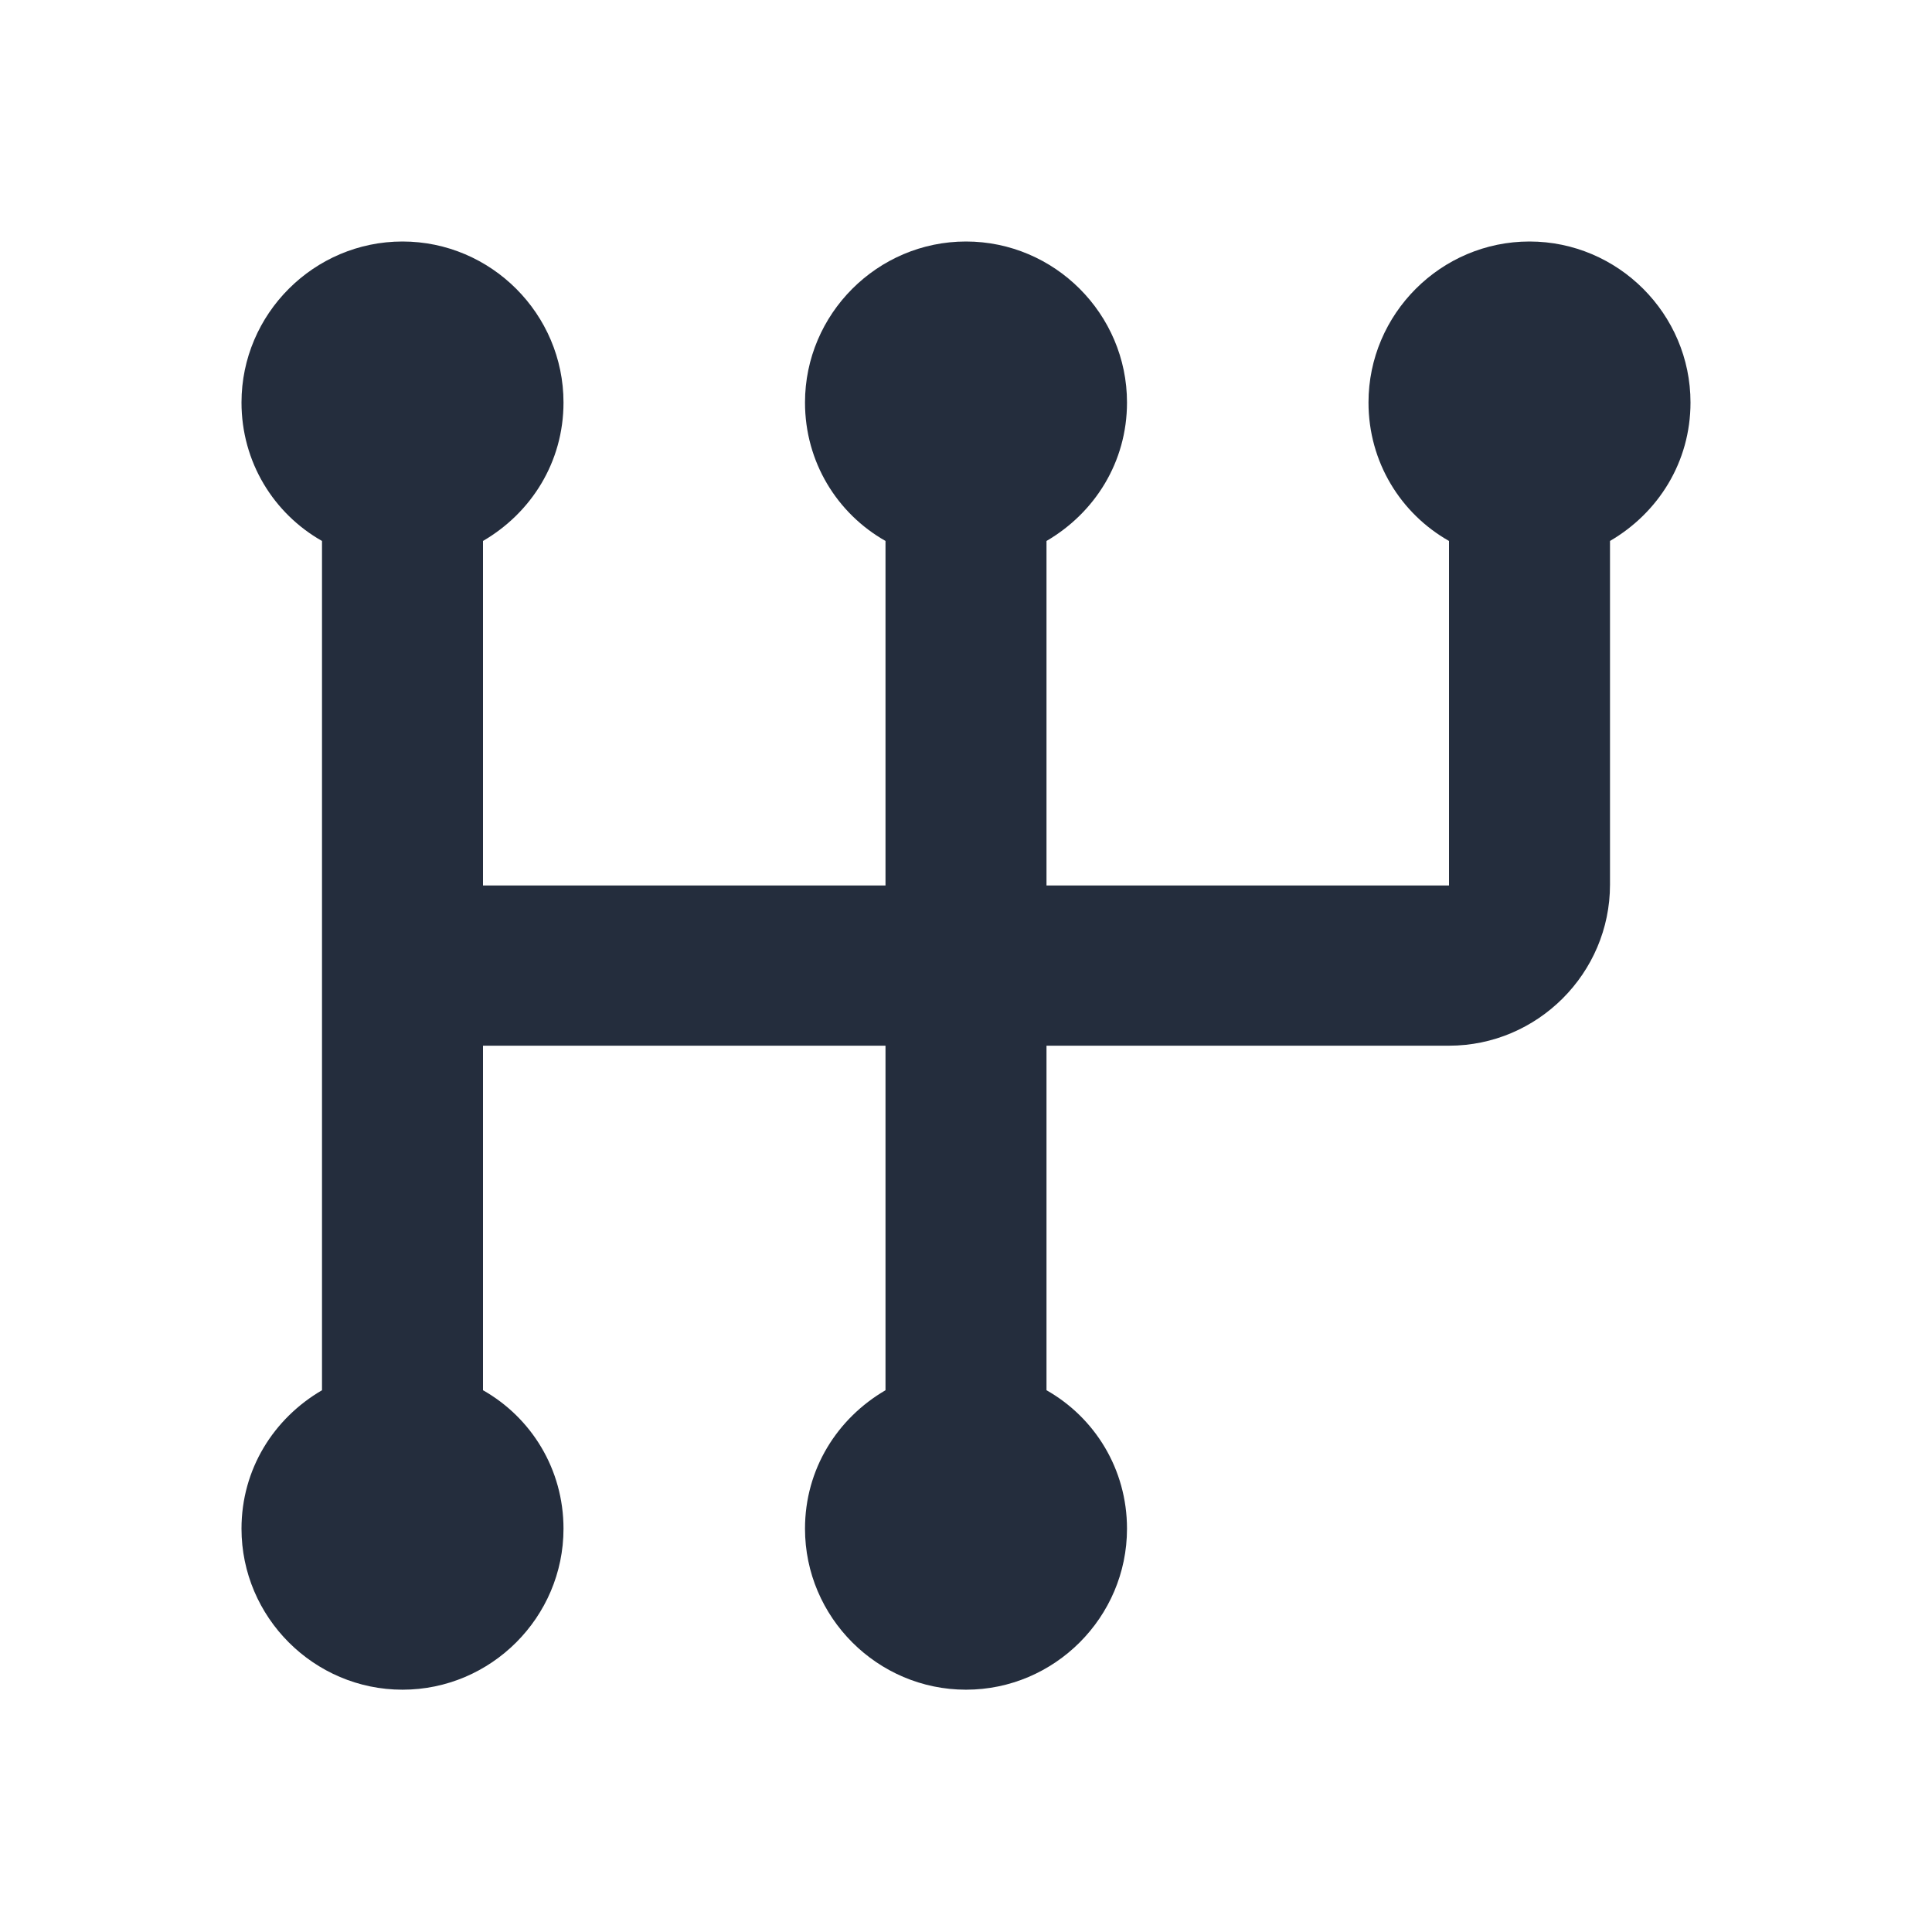
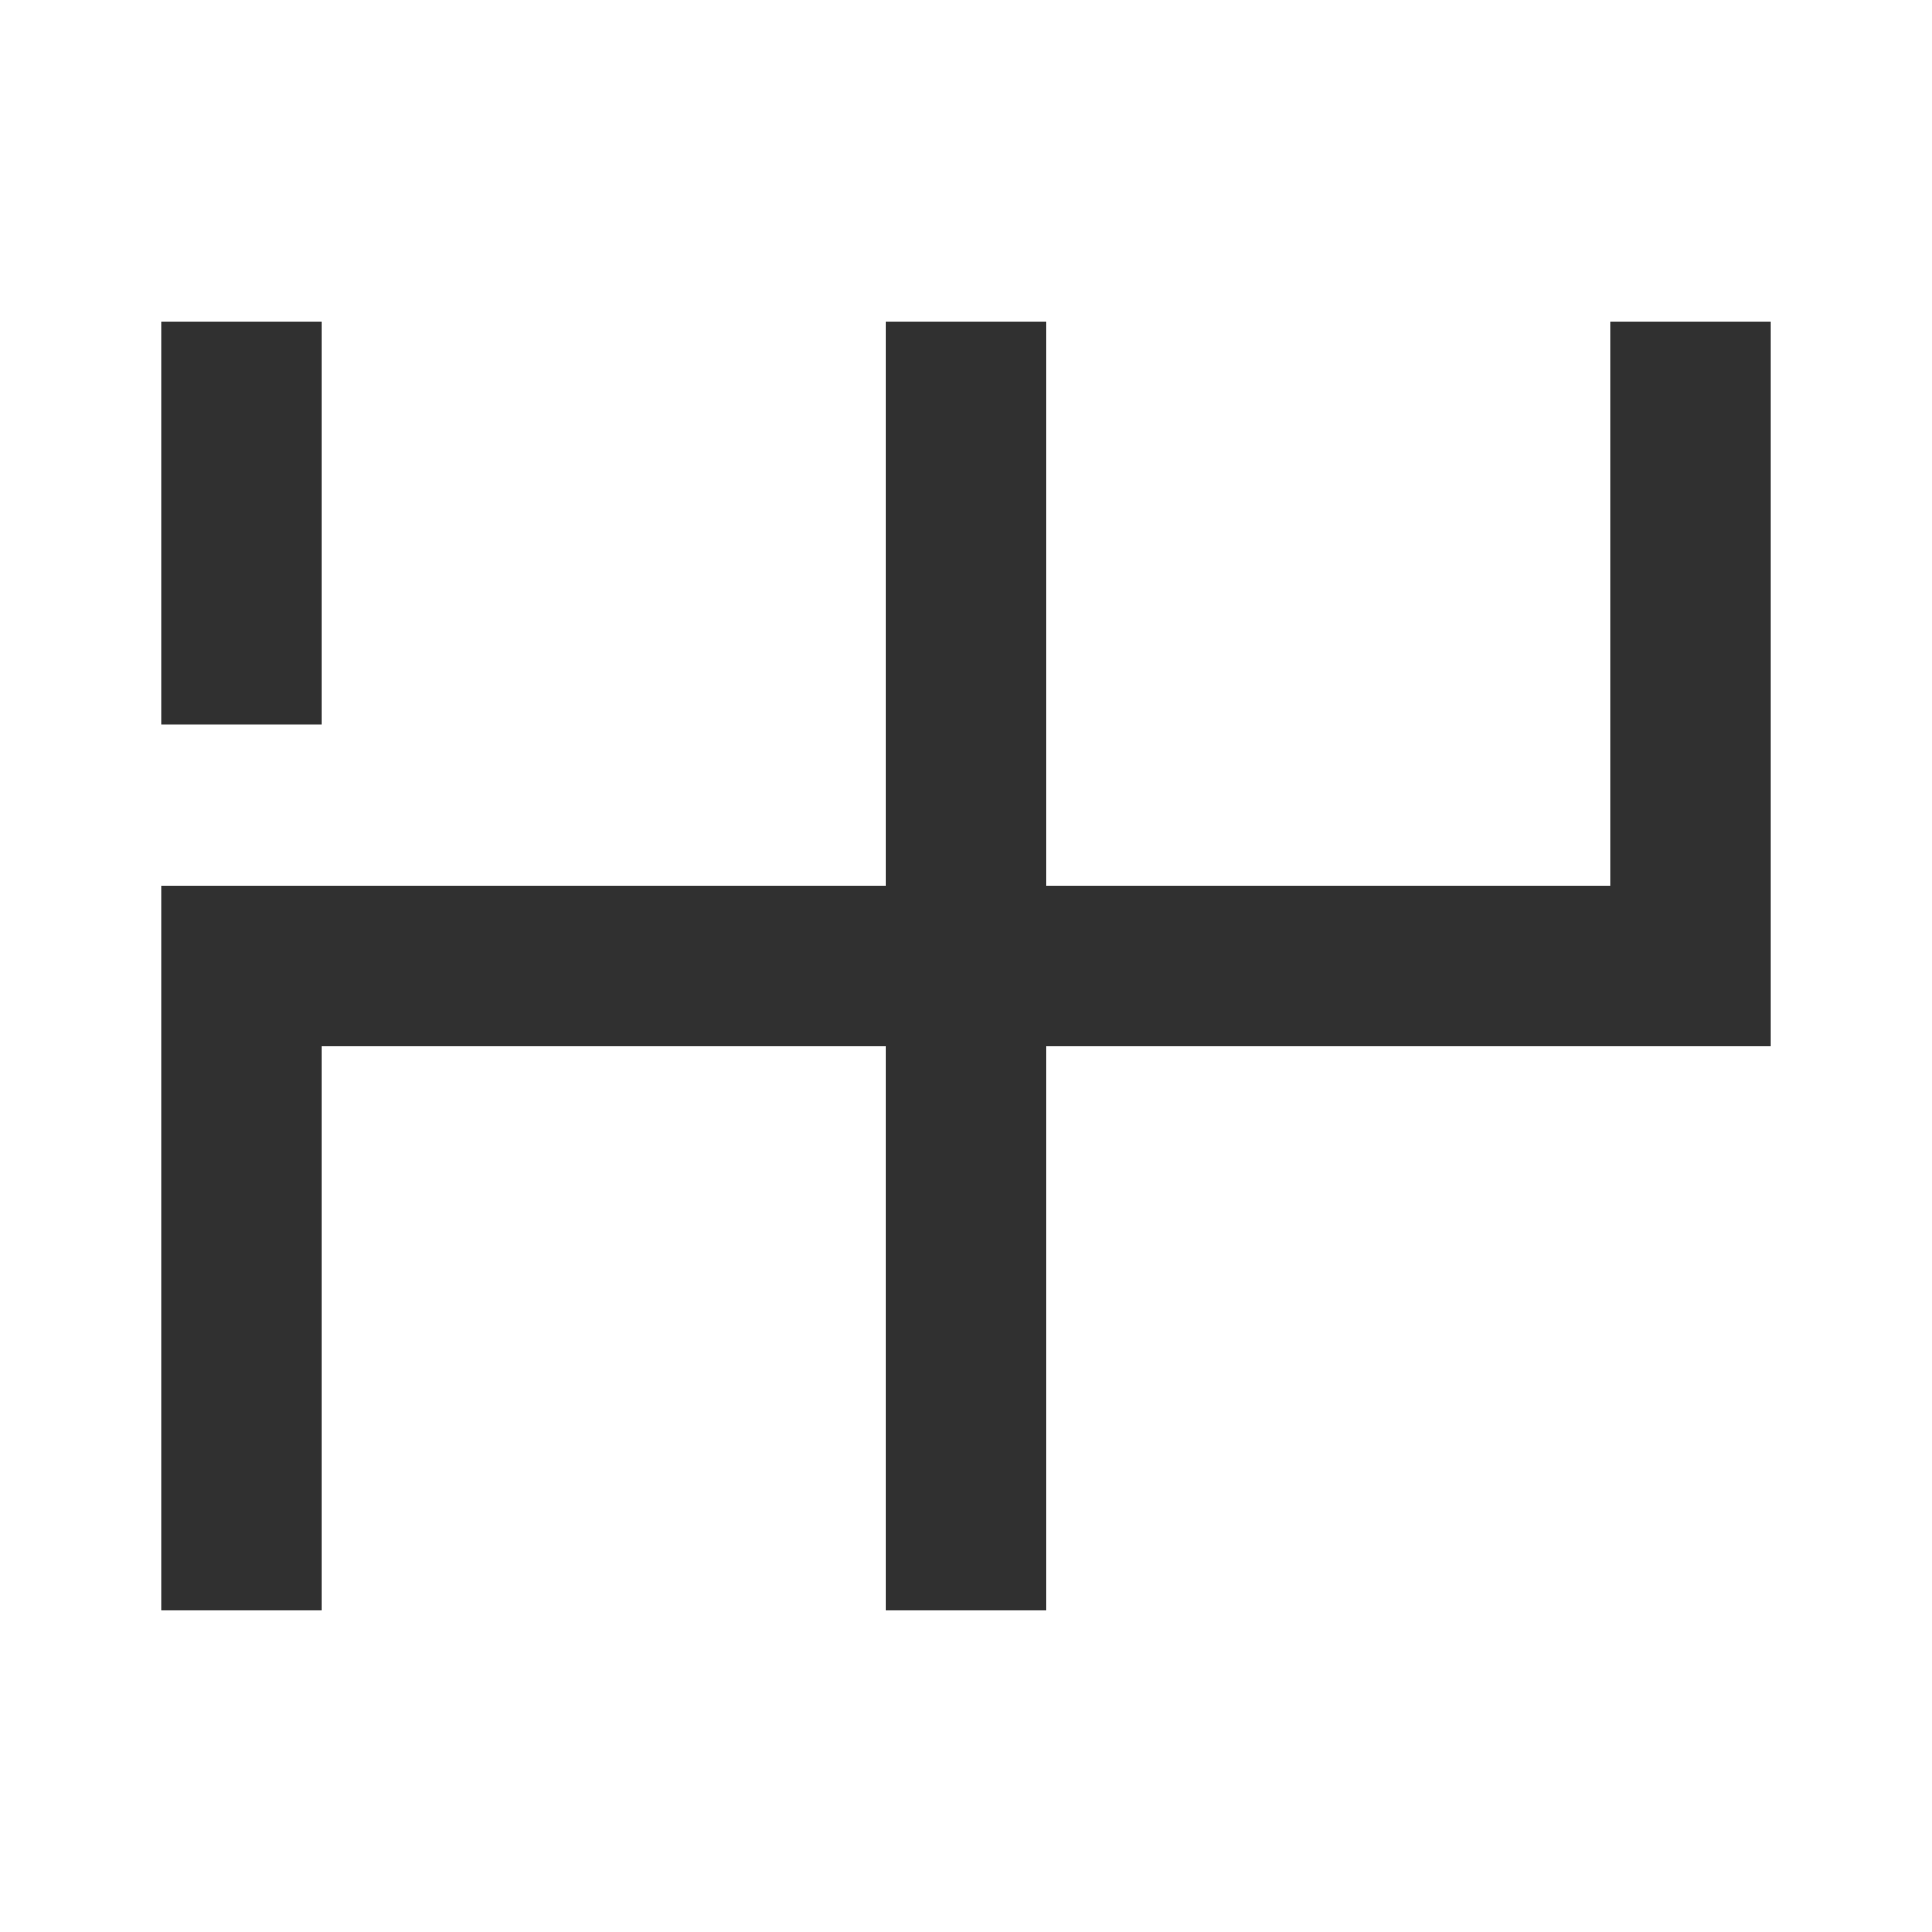
- <svg xmlns="http://www.w3.org/2000/svg" height="24" width="24" viewBox="0 0 24 24" fill="#242D3D" class="atds-icon-svg" data-gui="atds-icon-transmission-type" data-testid="transmission-icon">
-   <path d="M21 5C21 3.9 20.1 3 19 3C17.9 3 17 3.9 17 5C17 5.74 17.4 6.38 18 6.72V11H13V6.72C13.6 6.37 14 5.74 14 5C14 3.9 13.1 3 12 3C10.9 3 10 3.9 10 5C10 5.74 10.4 6.38 11 6.72V11H6V6.72C6.6 6.37 7 5.74 7 5C7 3.9 6.1 3 5 3C3.9 3 3 3.9 3 5C3 5.74 3.4 6.38 4 6.72V17.27C3.4 17.62 3 18.25 3 18.99C3 20.09 3.9 20.99 5 20.99C6.1 20.99 7 20.09 7 18.99C7 18.25 6.6 17.61 6 17.27V12.99H11V17.27C10.4 17.62 10 18.25 10 18.99C10 20.09 10.9 20.99 12 20.99C13.1 20.99 14 20.09 14 18.99C14 18.25 13.6 17.61 13 17.27V12.99H18C19.1 12.99 20 12.09 20 10.99V6.72C20.6 6.37 21 5.74 21 5Z" fill="#242D3D" />
+ <svg xmlns="http://www.w3.org/2000/svg" class="Default_svgIcon___F9Lm" data-test-id="ManualIcon" focusable="false" viewBox="0 0 24 24" style="font-size: 24px;" width="24" height="24">
+   <path d="M2 9L2 4H4L4 9H2ZM11 11L11 4H13L13 11L20 11V4L22 4V13L13 13V20H11V13L4 13L4 20H2L2 11L11 11Z" fill="#303030" />
</svg>
